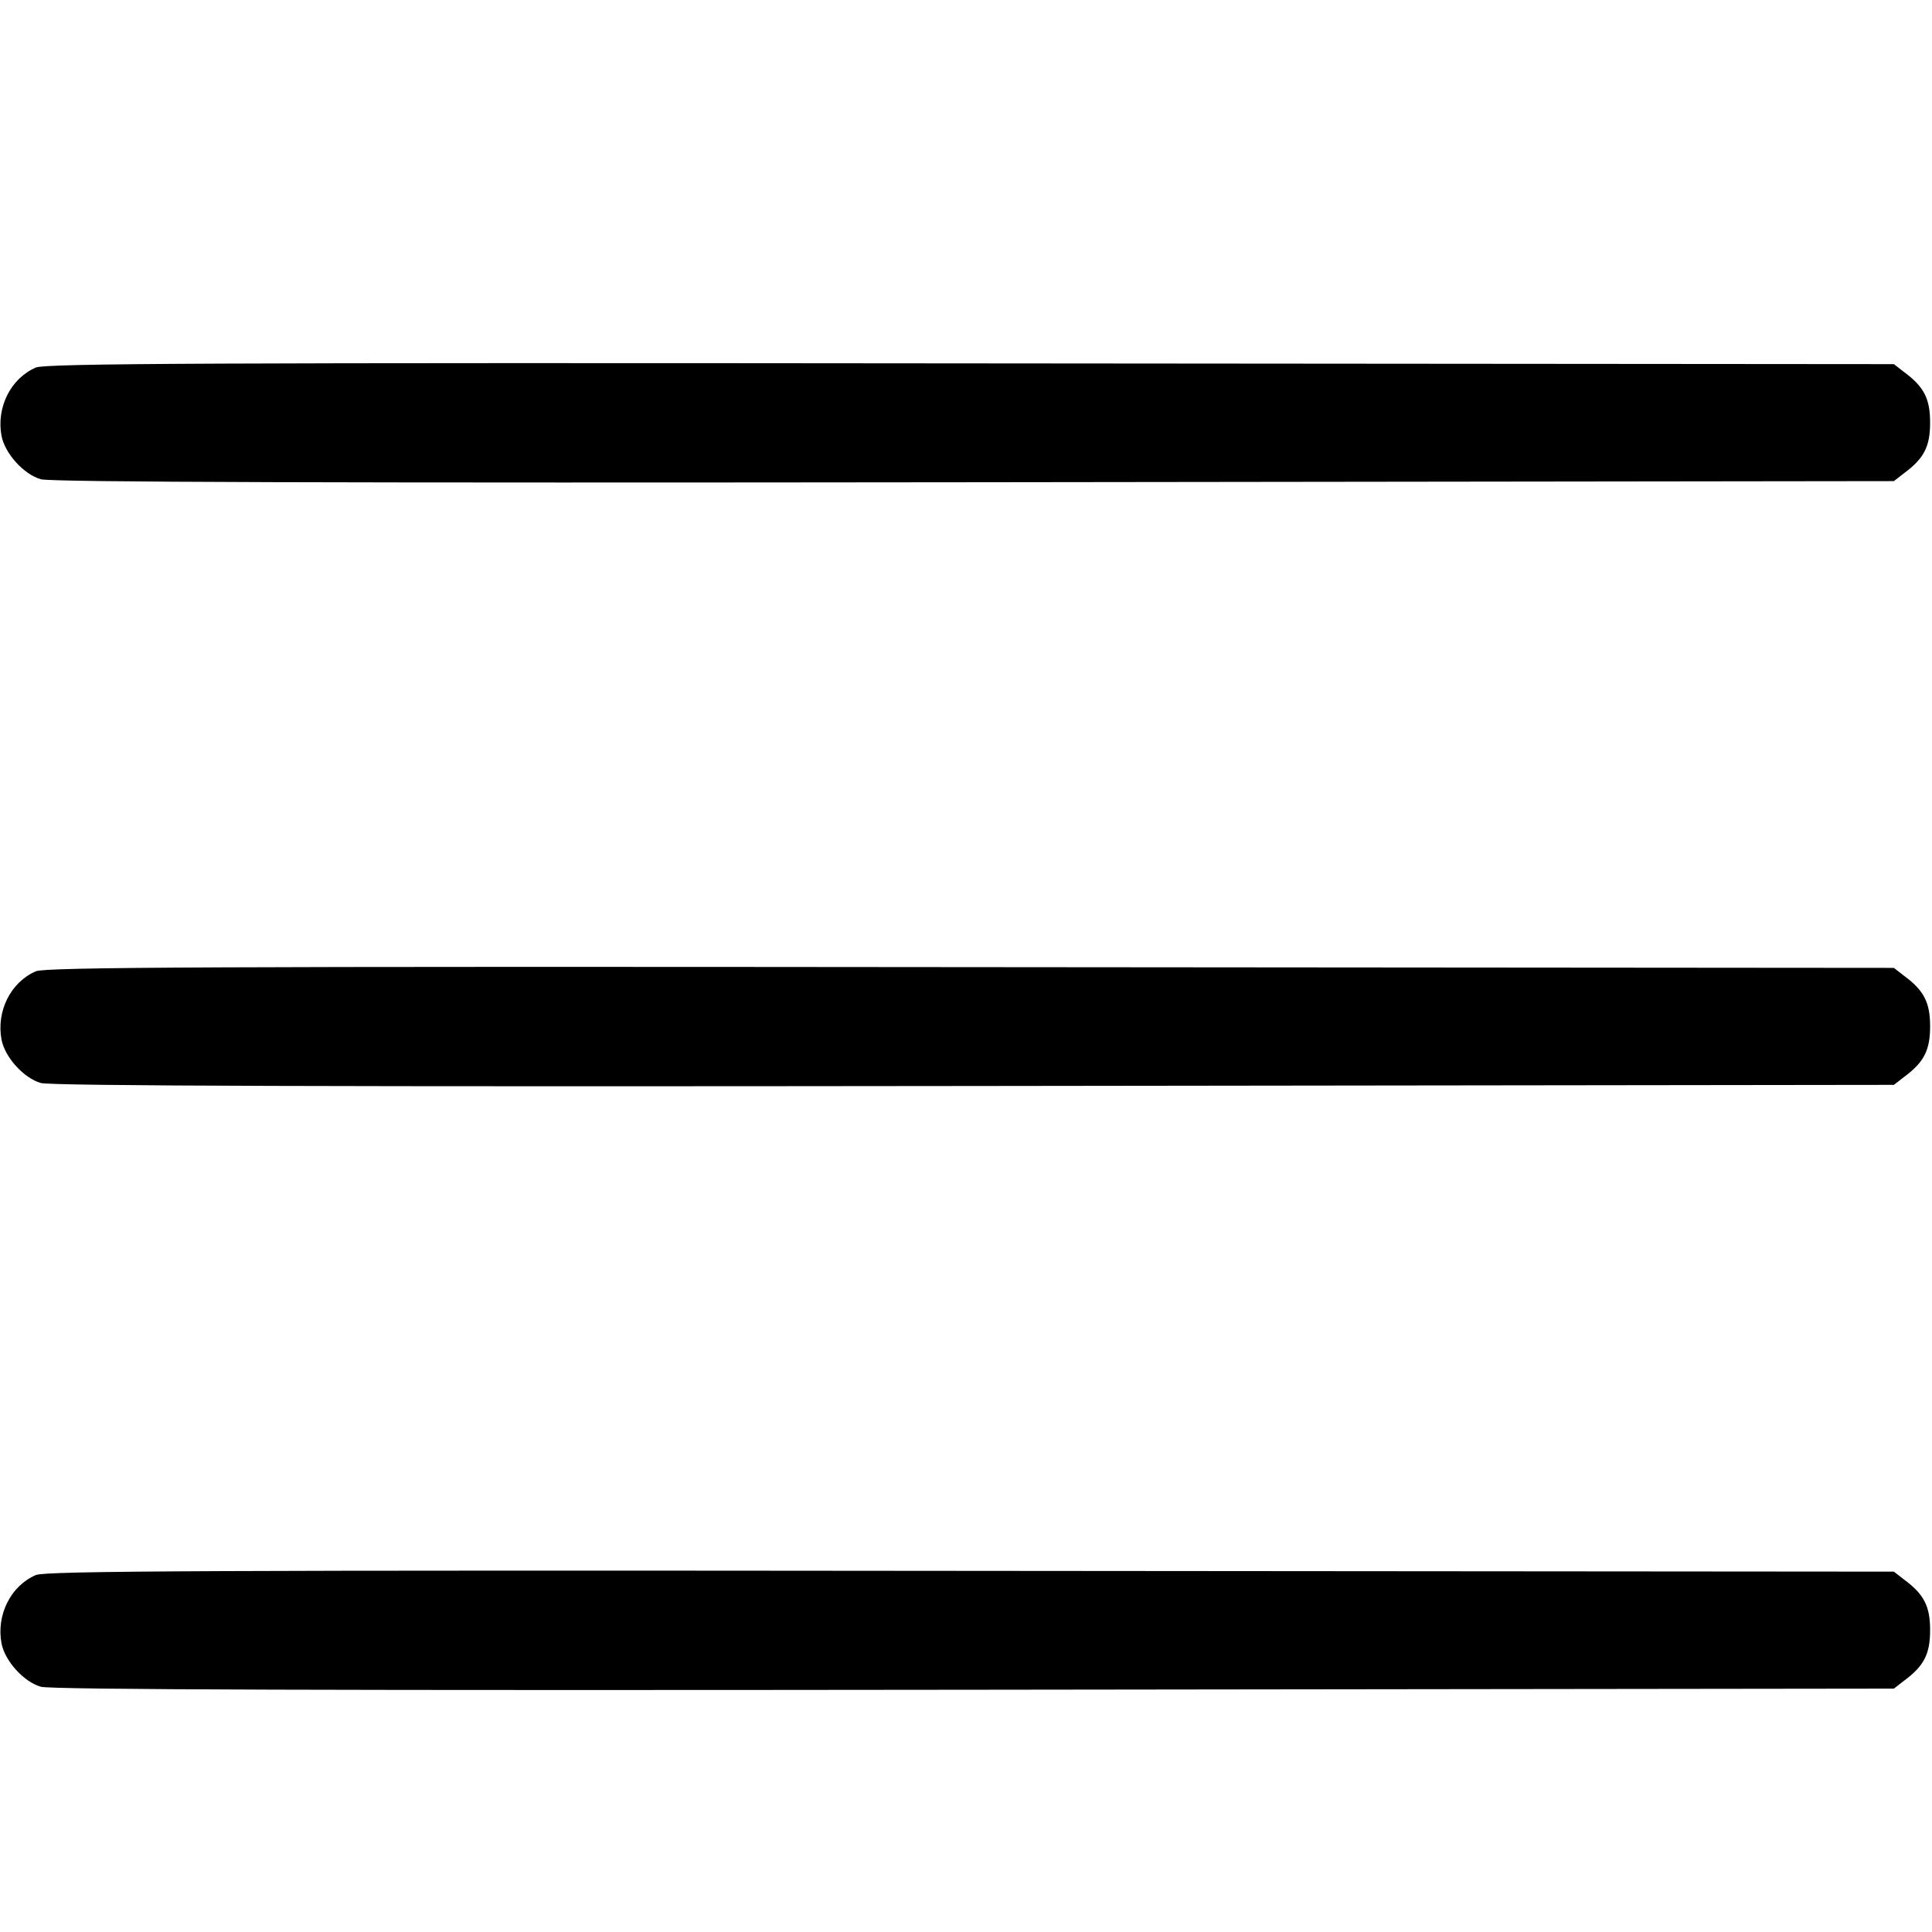
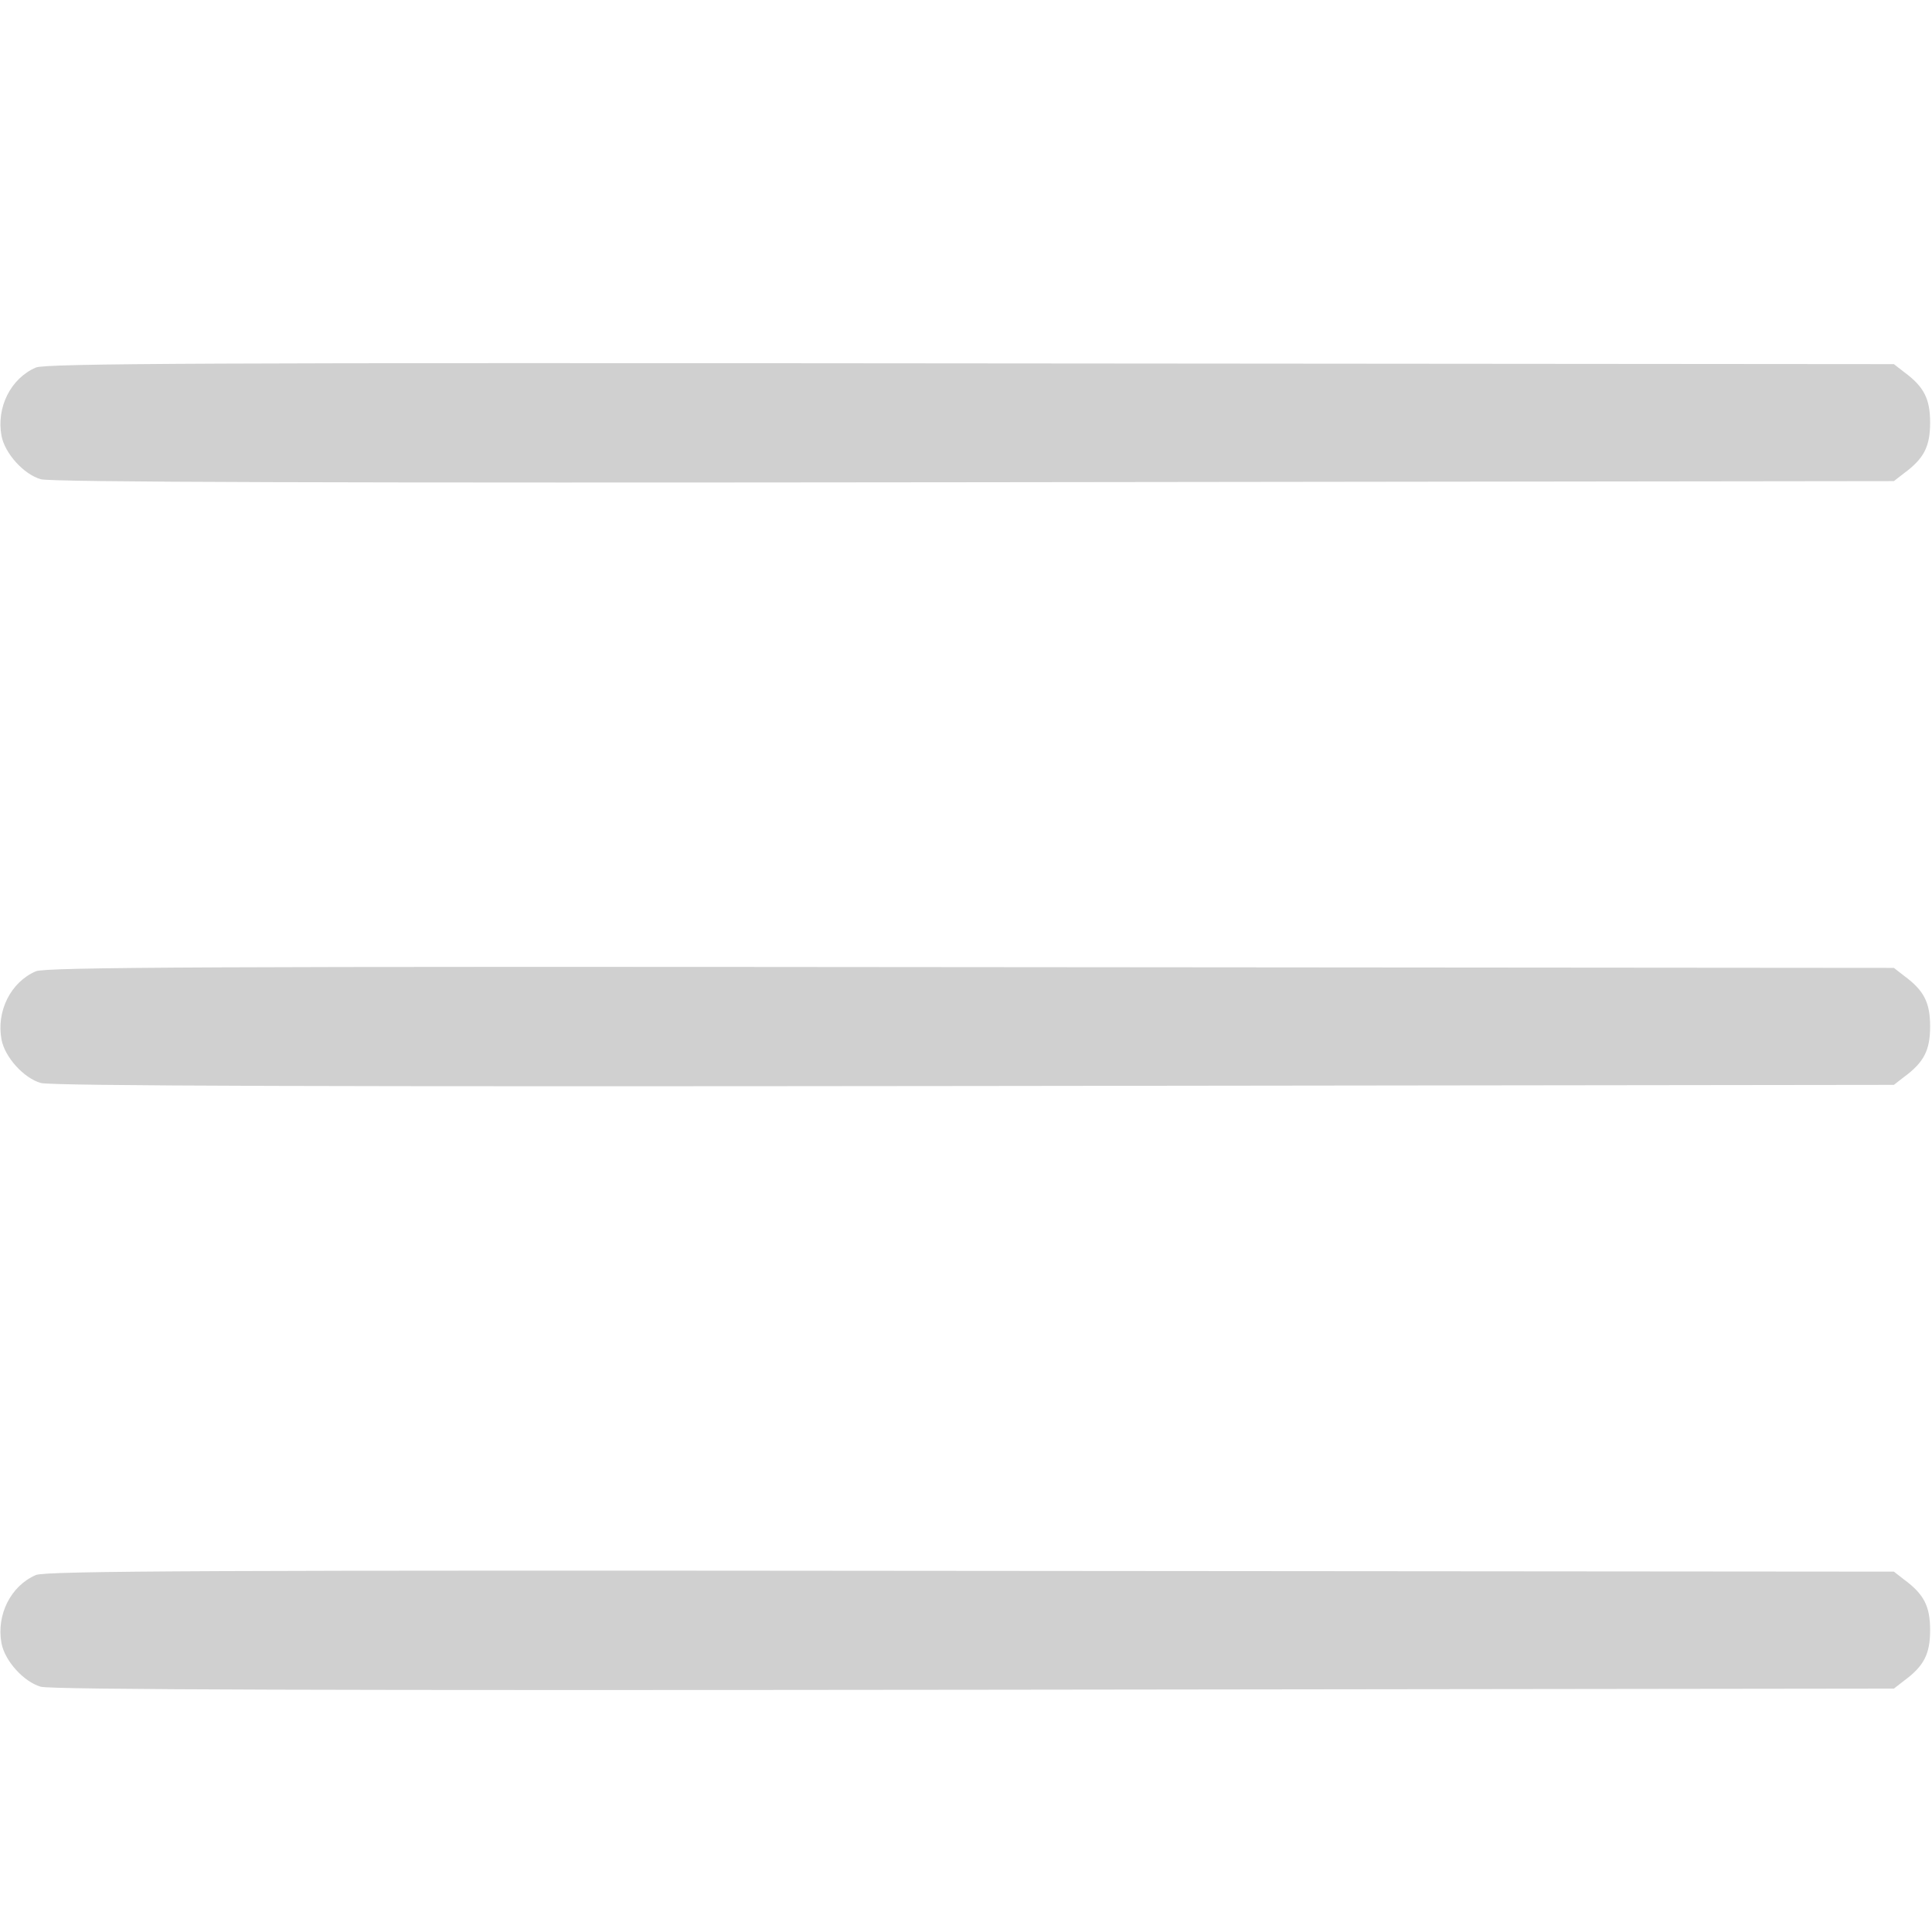
<svg xmlns="http://www.w3.org/2000/svg" version="1.0" width="512pt" height="512pt" viewBox="0 0 512 512" preserveAspectRatio="xMidYMid meet">
-   <g transform="translate(0,512) scale(0.1,-0.1)" fill="#000000" stroke="none">
+   <g transform="translate(0,512) scale(0.1,-0.1)" fill="#D0D0D0" stroke="none">
    <path d="M95 4146 c-67 -29 -105 -106 -91 -181 9 -47 59 -102 104 -115 26 -8 785 -10 2474 -8 l2437 3 27 21 c53 39 69 71 69 134 0 63 -16 95 -69 134 l-27 21 -2447 2 c-2019 2 -2452 0 -2477 -11z" />
    <path d="M95 2546 c-67 -29 -105 -106 -91 -181 9 -47 59 -102 104 -115 26 -8 785 -10 2474 -8 l2437 3 27 21 c53 39 69 71 69 134 0 63 -16 95 -69 134 l-27 21 -2447 2 c-2019 2 -2452 0 -2477 -11z" />
    <path d="M95 946 c-67 -29 -105 -106 -91 -181 9 -47 59 -102 104 -115 26 -8 785 -10 2474 -8 l2437 3 27 21 c53 39 69 71 69 134 0 63 -16 95 -69 134 l-27 21 -2447 2 c-2019 2 -2452 0 -2477 -11z" />
  </g>
</svg>
